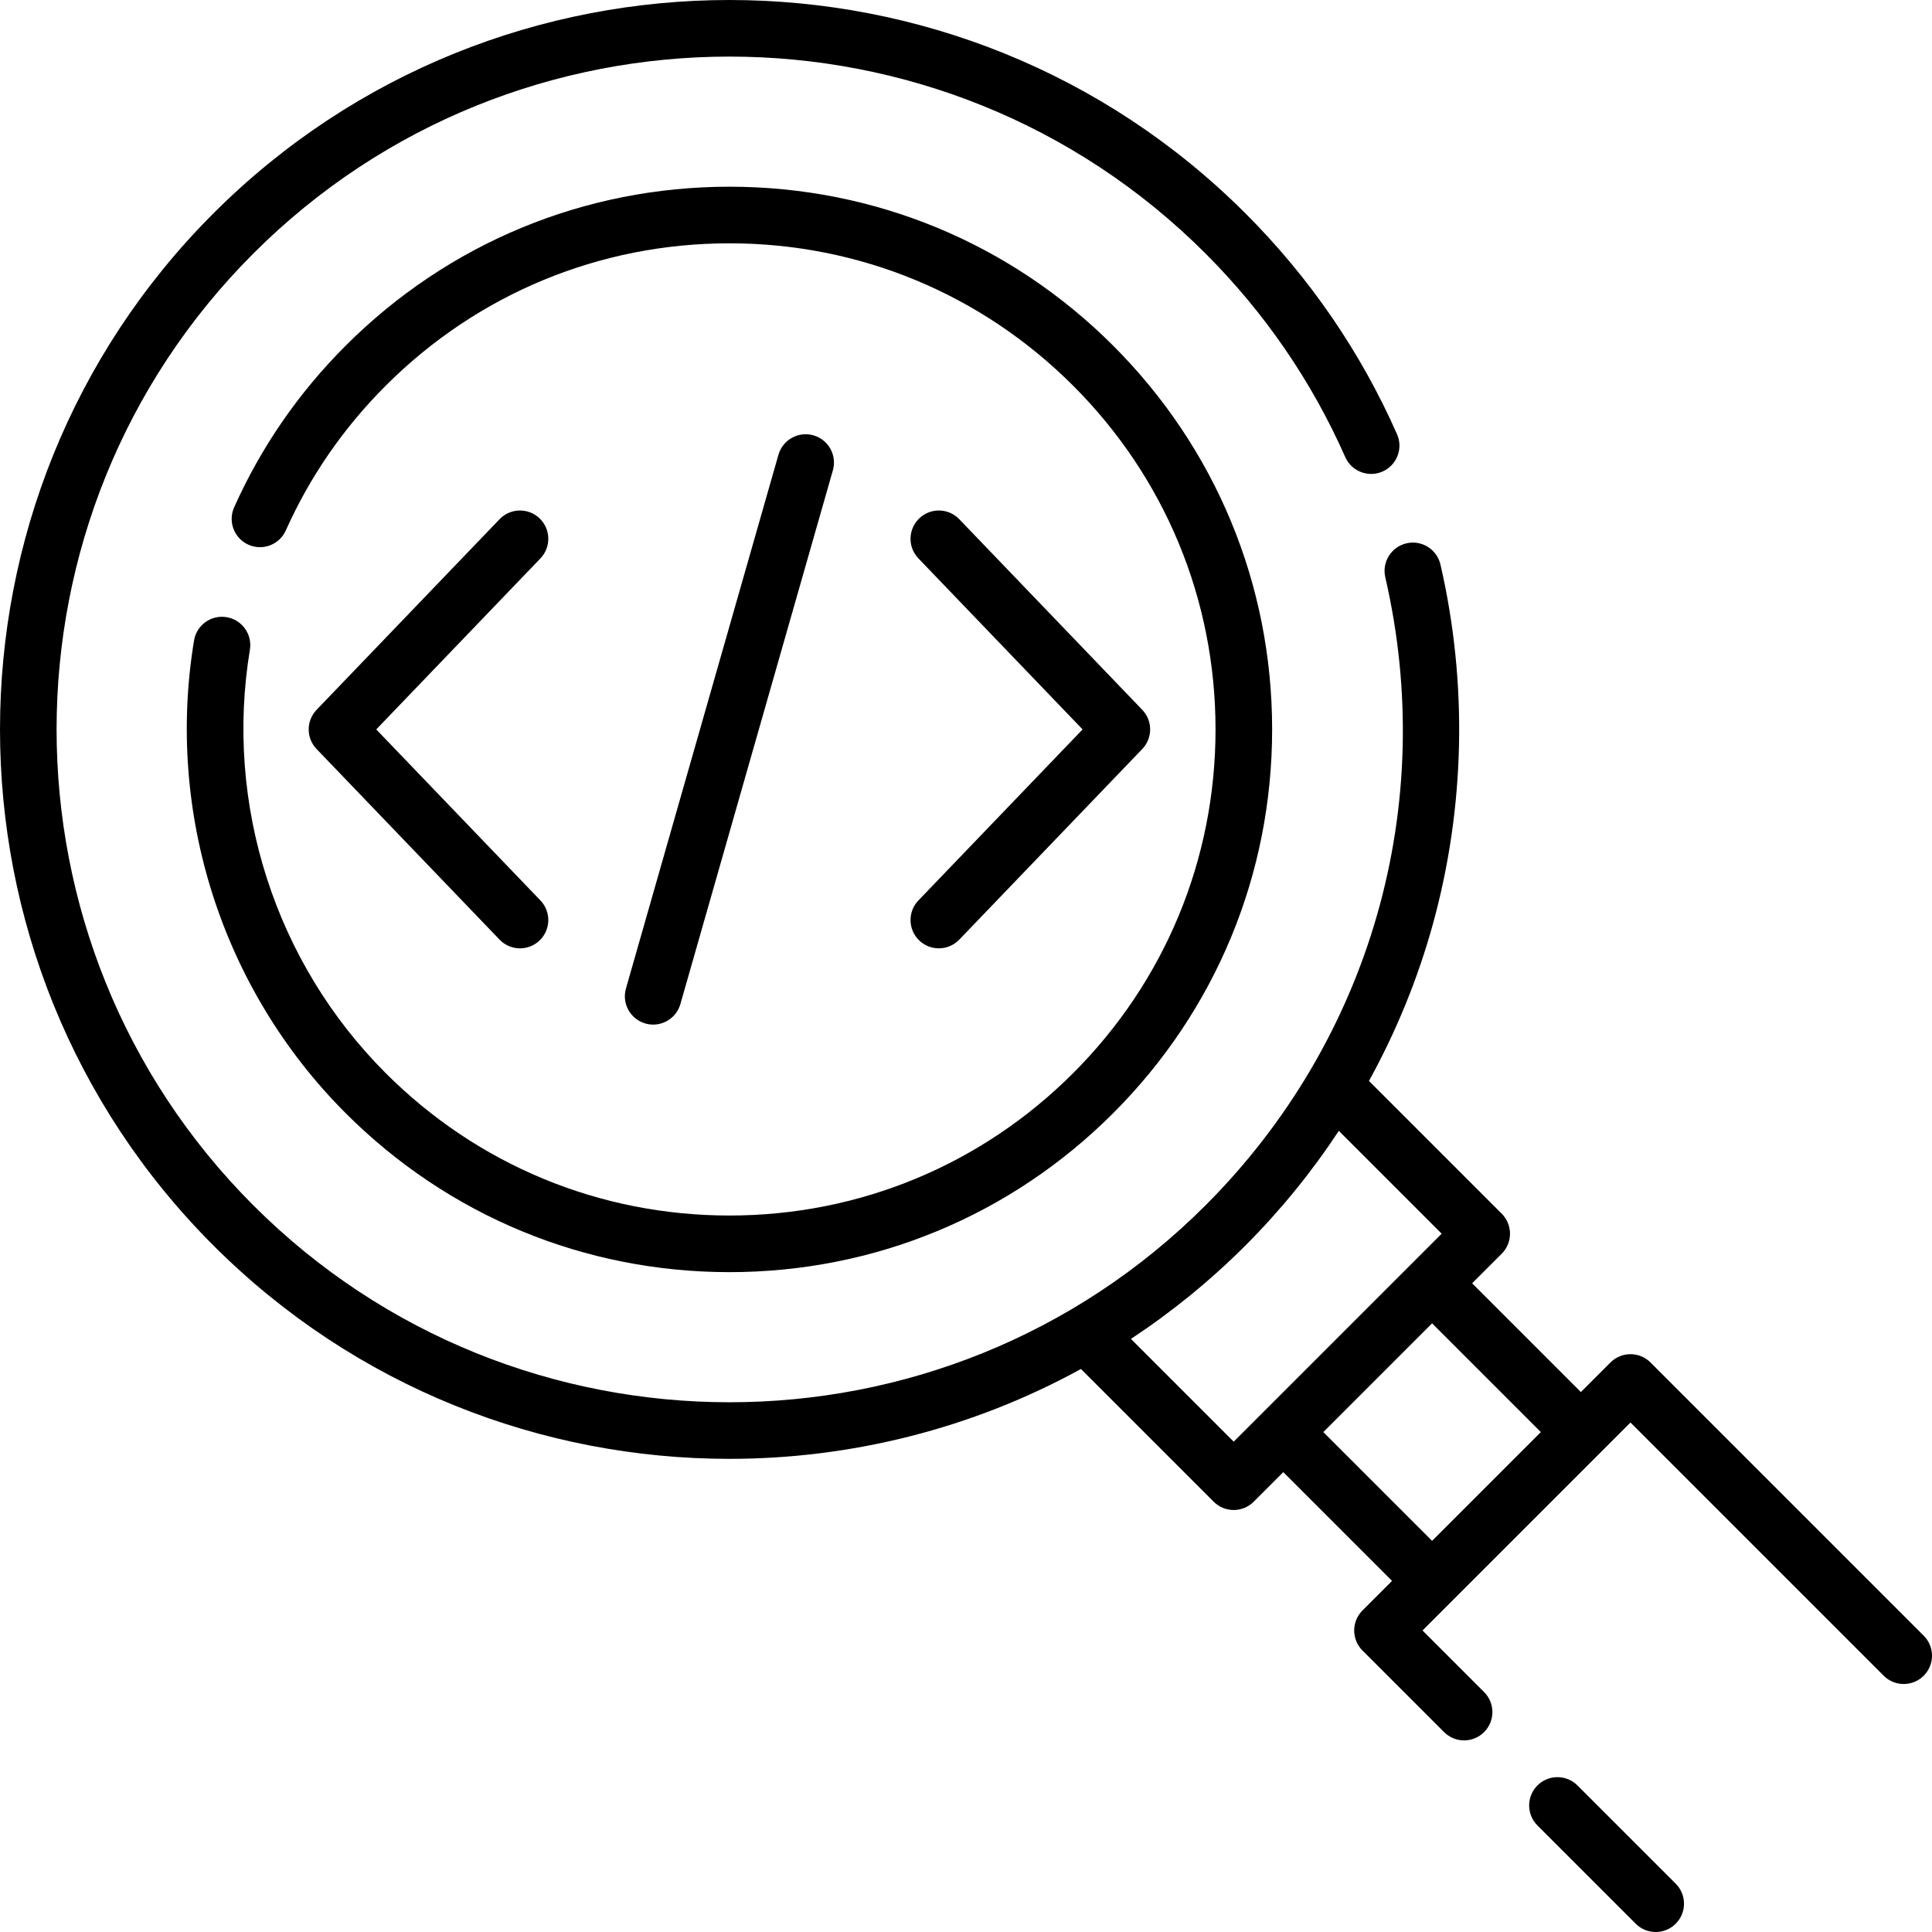
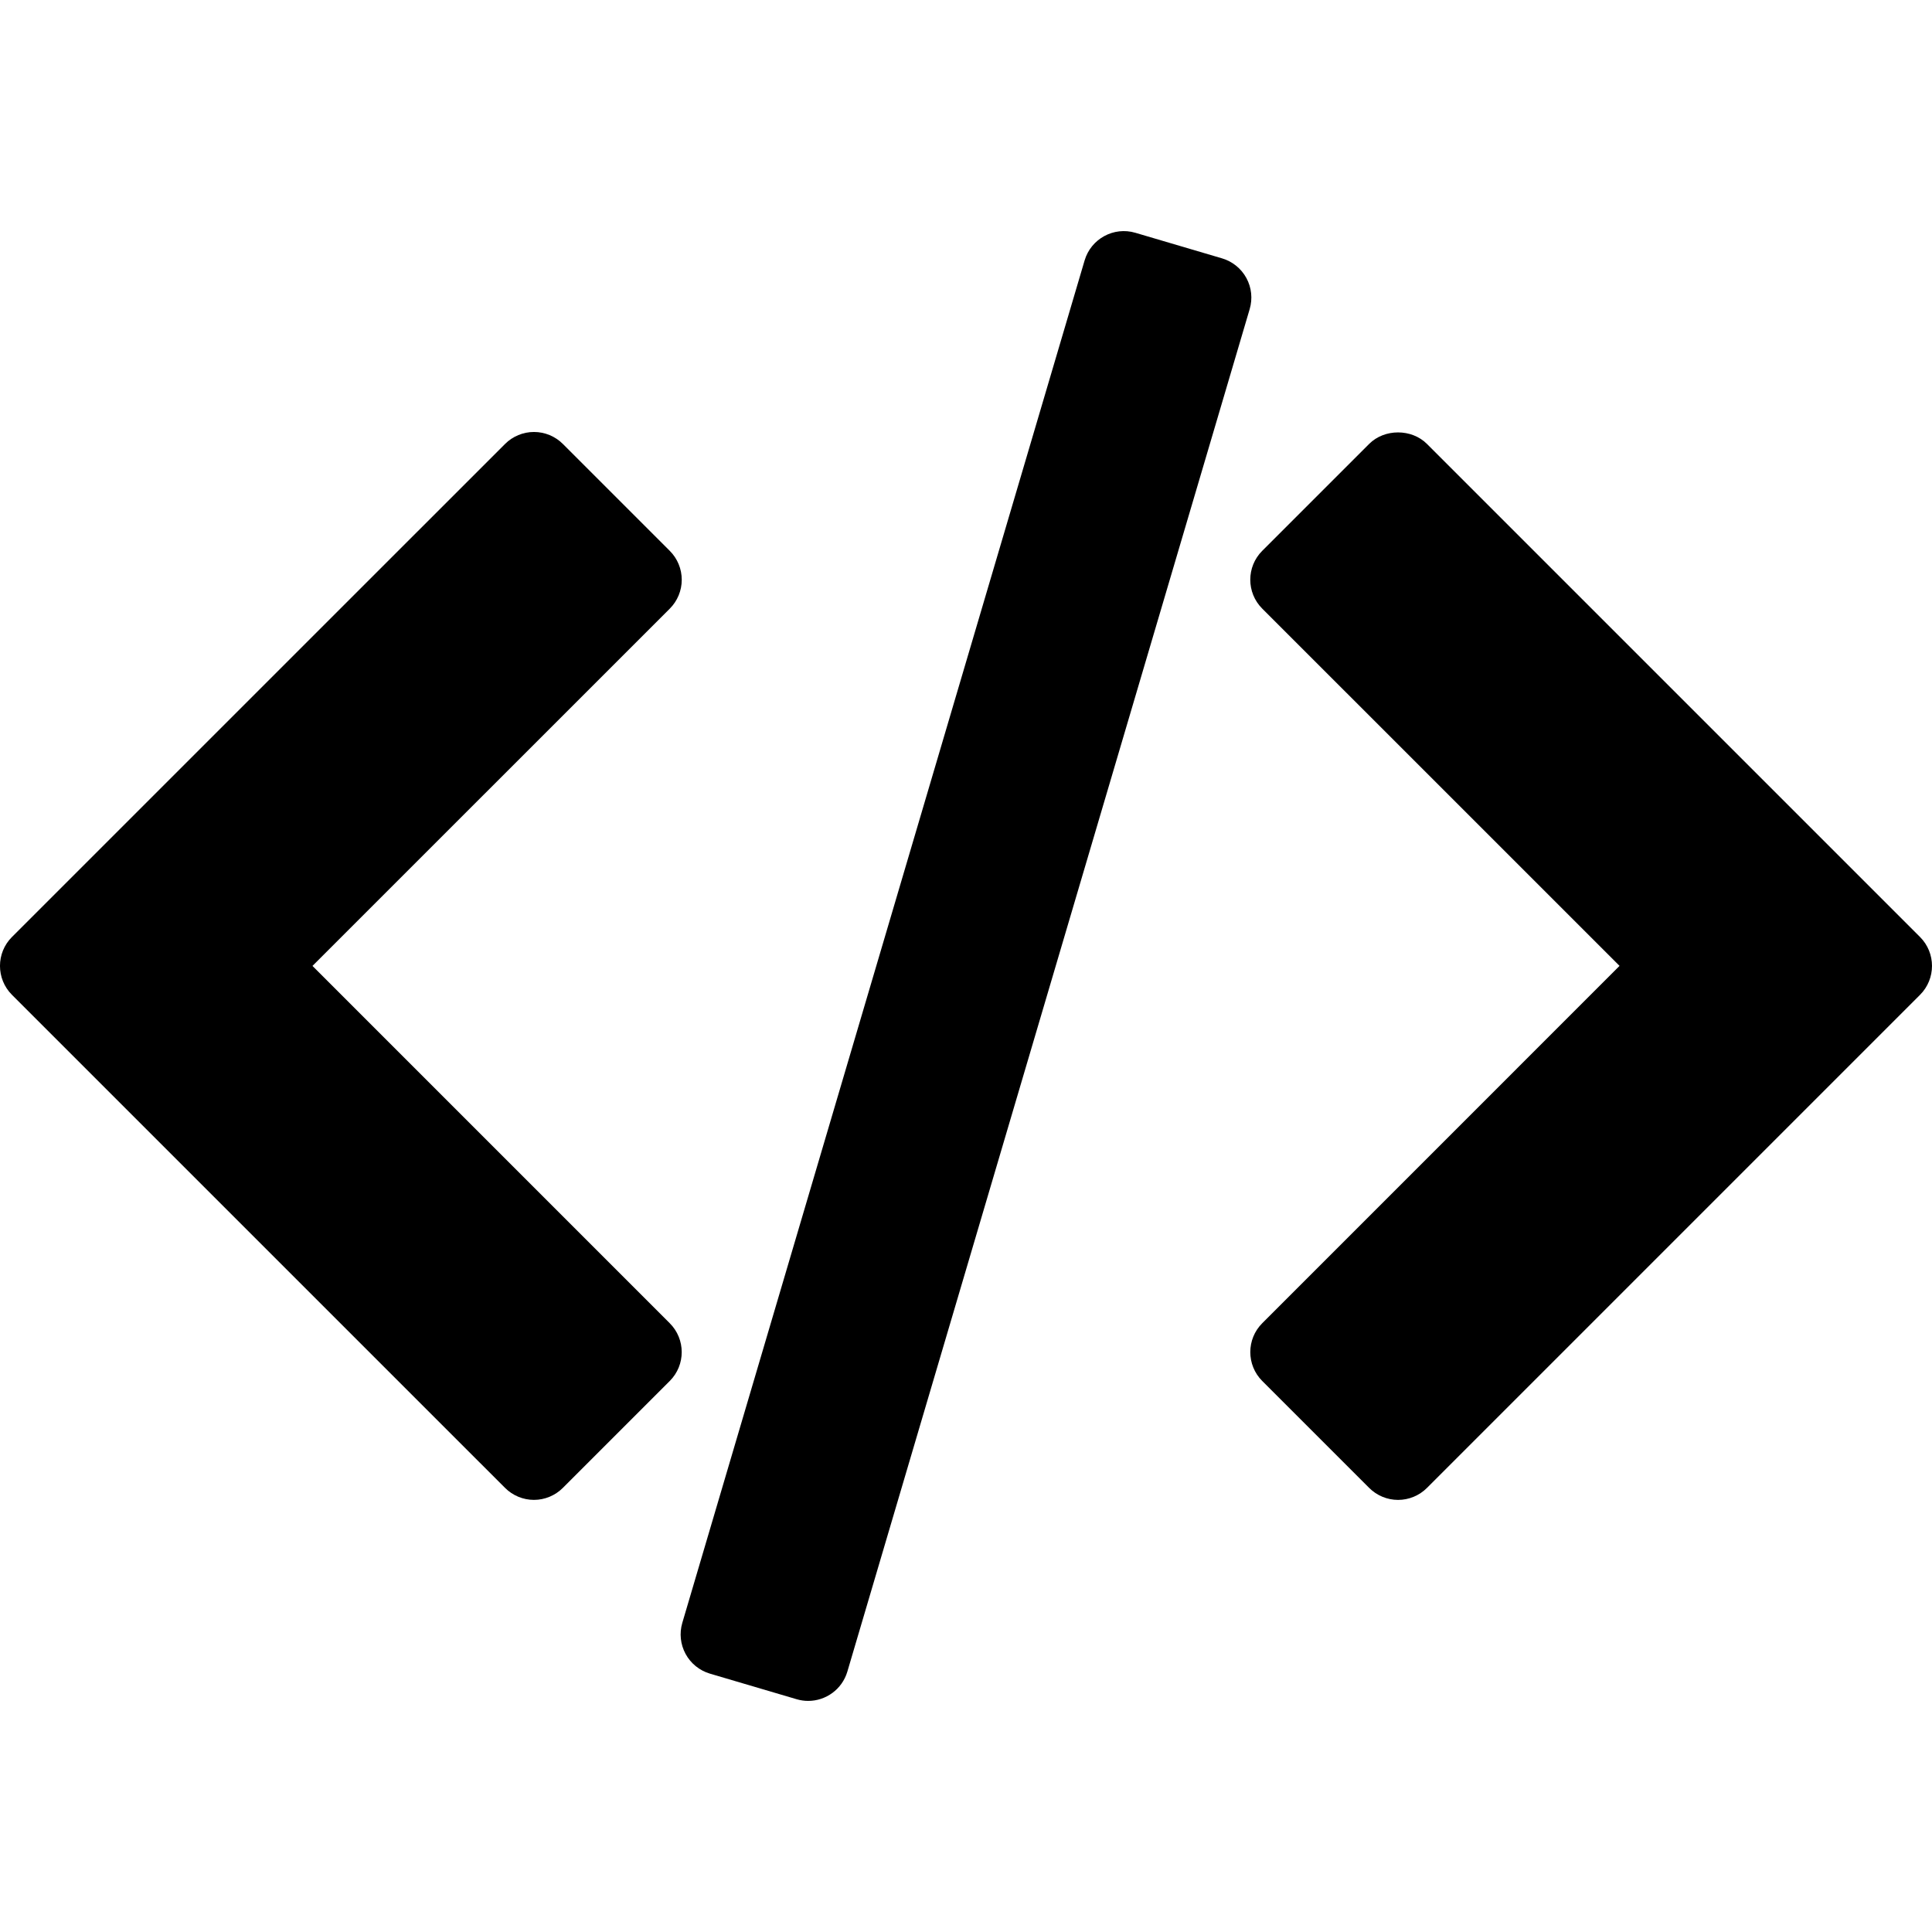
- <svg xmlns="http://www.w3.org/2000/svg" id="Capa_1" enable-background="new 0 0 512 512" height="512" viewBox="0 0 512 512" width="512">
+ <svg xmlns="http://www.w3.org/2000/svg" version="1.1" id="Capa_1" x="0px" y="0px" width="94.504px" height="94.504px" viewBox="0 0 94.504 94.504" style="enable-background:new 0 0 94.504 94.504;" xml:space="preserve">
  <g>
    <g>
-       <path d="m173.101 271.528c3.264 0 6.268-2.148 7.209-5.442l40.411-141.442c1.139-3.983-1.168-8.135-5.151-9.274-3.982-1.138-8.136 1.168-9.274 5.152l-40.411 141.442c-1.139 3.983 1.168 8.135 5.151 9.273.689.197 1.382.291 2.065.291z" />
-       <path d="m243.608 249.23c1.454 1.397 3.326 2.09 5.194 2.09 1.971 0 3.939-.773 5.412-2.306l48.495-50.515c2.787-2.903 2.787-7.488 0-10.391l-48.495-50.514c-2.869-2.989-7.619-3.084-10.607-.216-2.988 2.869-3.086 7.618-.216 10.606l43.507 45.319-43.507 45.32c-2.869 2.989-2.771 7.738.217 10.607z" />
-       <path d="m143 137.378c-2.989-2.87-7.738-2.771-10.606.216l-48.495 50.514c-2.787 2.903-2.787 7.488 0 10.391l48.495 50.515c1.473 1.534 3.441 2.306 5.412 2.306 1.869 0 3.74-.693 5.194-2.09 2.988-2.869 3.086-7.618.216-10.606l-43.507-45.32 43.507-45.319c2.869-2.99 2.772-7.738-.216-10.607z" />
-       <path d="m509.804 433.472-72.404-72.404c-2.93-2.928-7.679-2.928-10.609 0l-7.839 7.839-28.821-28.821 7.84-7.84c2.929-2.93 2.929-7.679 0-10.609l-35.177-35.178c7.207-13.09 12.908-26.994 16.902-41.436 8.582-31.031 9.286-64.026 2.038-95.418-.933-4.036-4.962-6.554-8.997-5.621-4.037.932-6.553 4.96-5.621 8.997 13.954 60.438-3.865 122.671-47.664 166.47-34.785 34.78-80.461 52.168-126.15 52.164-45.678-.004-91.37-17.392-126.141-52.163-69.552-69.562-69.552-182.739 0-252.291 69.552-69.552 182.73-69.552 252.29 0 15.704 15.703 28.169 33.86 37.051 53.966 1.674 3.79 6.105 5.505 9.893 3.831 3.79-1.674 5.505-6.103 3.831-9.892-9.633-21.808-23.146-41.494-40.166-58.514-75.41-75.4-198.104-75.402-273.508 0-75.401 75.402-75.401 198.097 0 273.508 37.705 37.704 87.22 56.556 136.75 56.551 32.126-.003 64.256-7.948 93.16-23.815l35.175 35.175c1.465 1.464 3.385 2.197 5.305 2.197s3.84-.733 5.305-2.197l7.84-7.84 28.821 28.821-7.839 7.839c-2.929 2.93-2.929 7.679 0 10.609l21.624 21.624c1.465 1.464 3.385 2.197 5.305 2.197s3.84-.733 5.305-2.197c2.929-2.93 2.929-7.679 0-10.609l-16.32-16.319 55.114-55.114 67.099 67.1c2.93 2.928 7.679 2.928 10.609 0 2.928-2.931 2.928-7.68-.001-10.61zm-182.862-51.415-27.233-27.233c10.734-7.074 20.914-15.329 30.351-24.764 9.29-9.29 17.563-19.486 24.743-30.372l27.254 27.254zm23.754-2.536 28.825-28.825 28.821 28.821-28.825 28.825z" />
-       <path d="m418.045 473.16c-2.928-2.928-7.678-2.929-10.608.001-2.929 2.929-2.929 7.679.001 10.608l26.035 26.034c1.464 1.464 3.384 2.197 5.304 2.197s3.84-.733 5.305-2.198c2.929-2.929 2.929-7.679-.001-10.608z" />
-       <path d="m60.048 163.556c-4.088-.676-7.949 2.089-8.625 6.177-7.563 45.716 7.459 92.546 40.183 125.27 27.161 27.166 63.277 42.128 101.694 42.128 38.416 0 74.535-14.961 101.702-42.127 27.166-27.166 42.127-63.285 42.127-101.702s-14.962-74.533-42.127-101.694c-27.166-27.167-63.284-42.128-101.701-42.128s-74.533 14.962-101.691 42.125c-12.483 12.473-22.429 26.887-29.561 42.843-1.691 3.782.005 8.218 3.787 9.909 3.778 1.689 8.219-.005 9.909-3.787 6.382-14.276 15.287-27.18 26.472-38.355 24.328-24.333 56.675-37.733 91.085-37.733s66.76 13.401 91.093 37.734c24.333 24.328 37.733 56.676 37.733 91.084 0 34.41-13.401 66.76-37.734 91.092s-56.683 37.734-91.092 37.734-66.757-13.4-91.085-37.734c-29.311-29.31-42.766-71.259-35.991-112.213.675-4.085-2.09-7.947-6.178-8.623z" />
+       <path d="M93.918,45.833L69.799,21.714c-0.75-0.75-2.077-0.75-2.827,0l-5.229,5.229c-0.781,0.781-0.781,2.047,0,2.828    l17.477,17.475L61.744,64.724c-0.781,0.781-0.781,2.047,0,2.828l5.229,5.229c0.375,0.375,0.884,0.587,1.414,0.587    c0.529,0,1.039-0.212,1.414-0.587l24.117-24.118C94.699,47.881,94.699,46.614,93.918,45.833z" />
+       <path d="M32.759,64.724L15.285,47.248l17.477-17.475c0.375-0.375,0.586-0.883,0.586-1.414c0-0.53-0.21-1.039-0.586-1.414    l-5.229-5.229c-0.375-0.375-0.884-0.586-1.414-0.586c-0.53,0-1.039,0.211-1.414,0.586L0.585,45.833    c-0.781,0.781-0.781,2.047,0,2.829L24.704,72.78c0.375,0.375,0.884,0.587,1.414,0.587c0.53,0,1.039-0.212,1.414-0.587l5.229-5.229    C33.542,66.771,33.542,65.505,32.759,64.724z" />
+       <path d="M60.967,13.6c-0.254-0.466-0.682-0.812-1.19-0.962l-4.239-1.251c-1.058-0.314-2.172,0.293-2.484,1.352L33.375,79.382    c-0.15,0.509-0.092,1.056,0.161,1.521c0.253,0.467,0.682,0.812,1.19,0.963l4.239,1.251c0.189,0.056,0.38,0.083,0.567,0.083    c0.863,0,1.66-0.564,1.917-1.435l19.679-66.644C61.278,14.612,61.221,14.065,60.967,13.6z" />
    </g>
  </g>
+   <g>
+ </g>
+   <g>
+ </g>
+   <g>
+ </g>
+   <g>
+ </g>
+   <g>
+ </g>
+   <g>
+ </g>
+   <g>
+ </g>
+   <g>
+ </g>
+   <g>
+ </g>
+   <g>
+ </g>
+   <g>
+ </g>
+   <g>
+ </g>
+   <g>
+ </g>
+   <g>
+ </g>
+   <g>
+ </g>
</svg>
